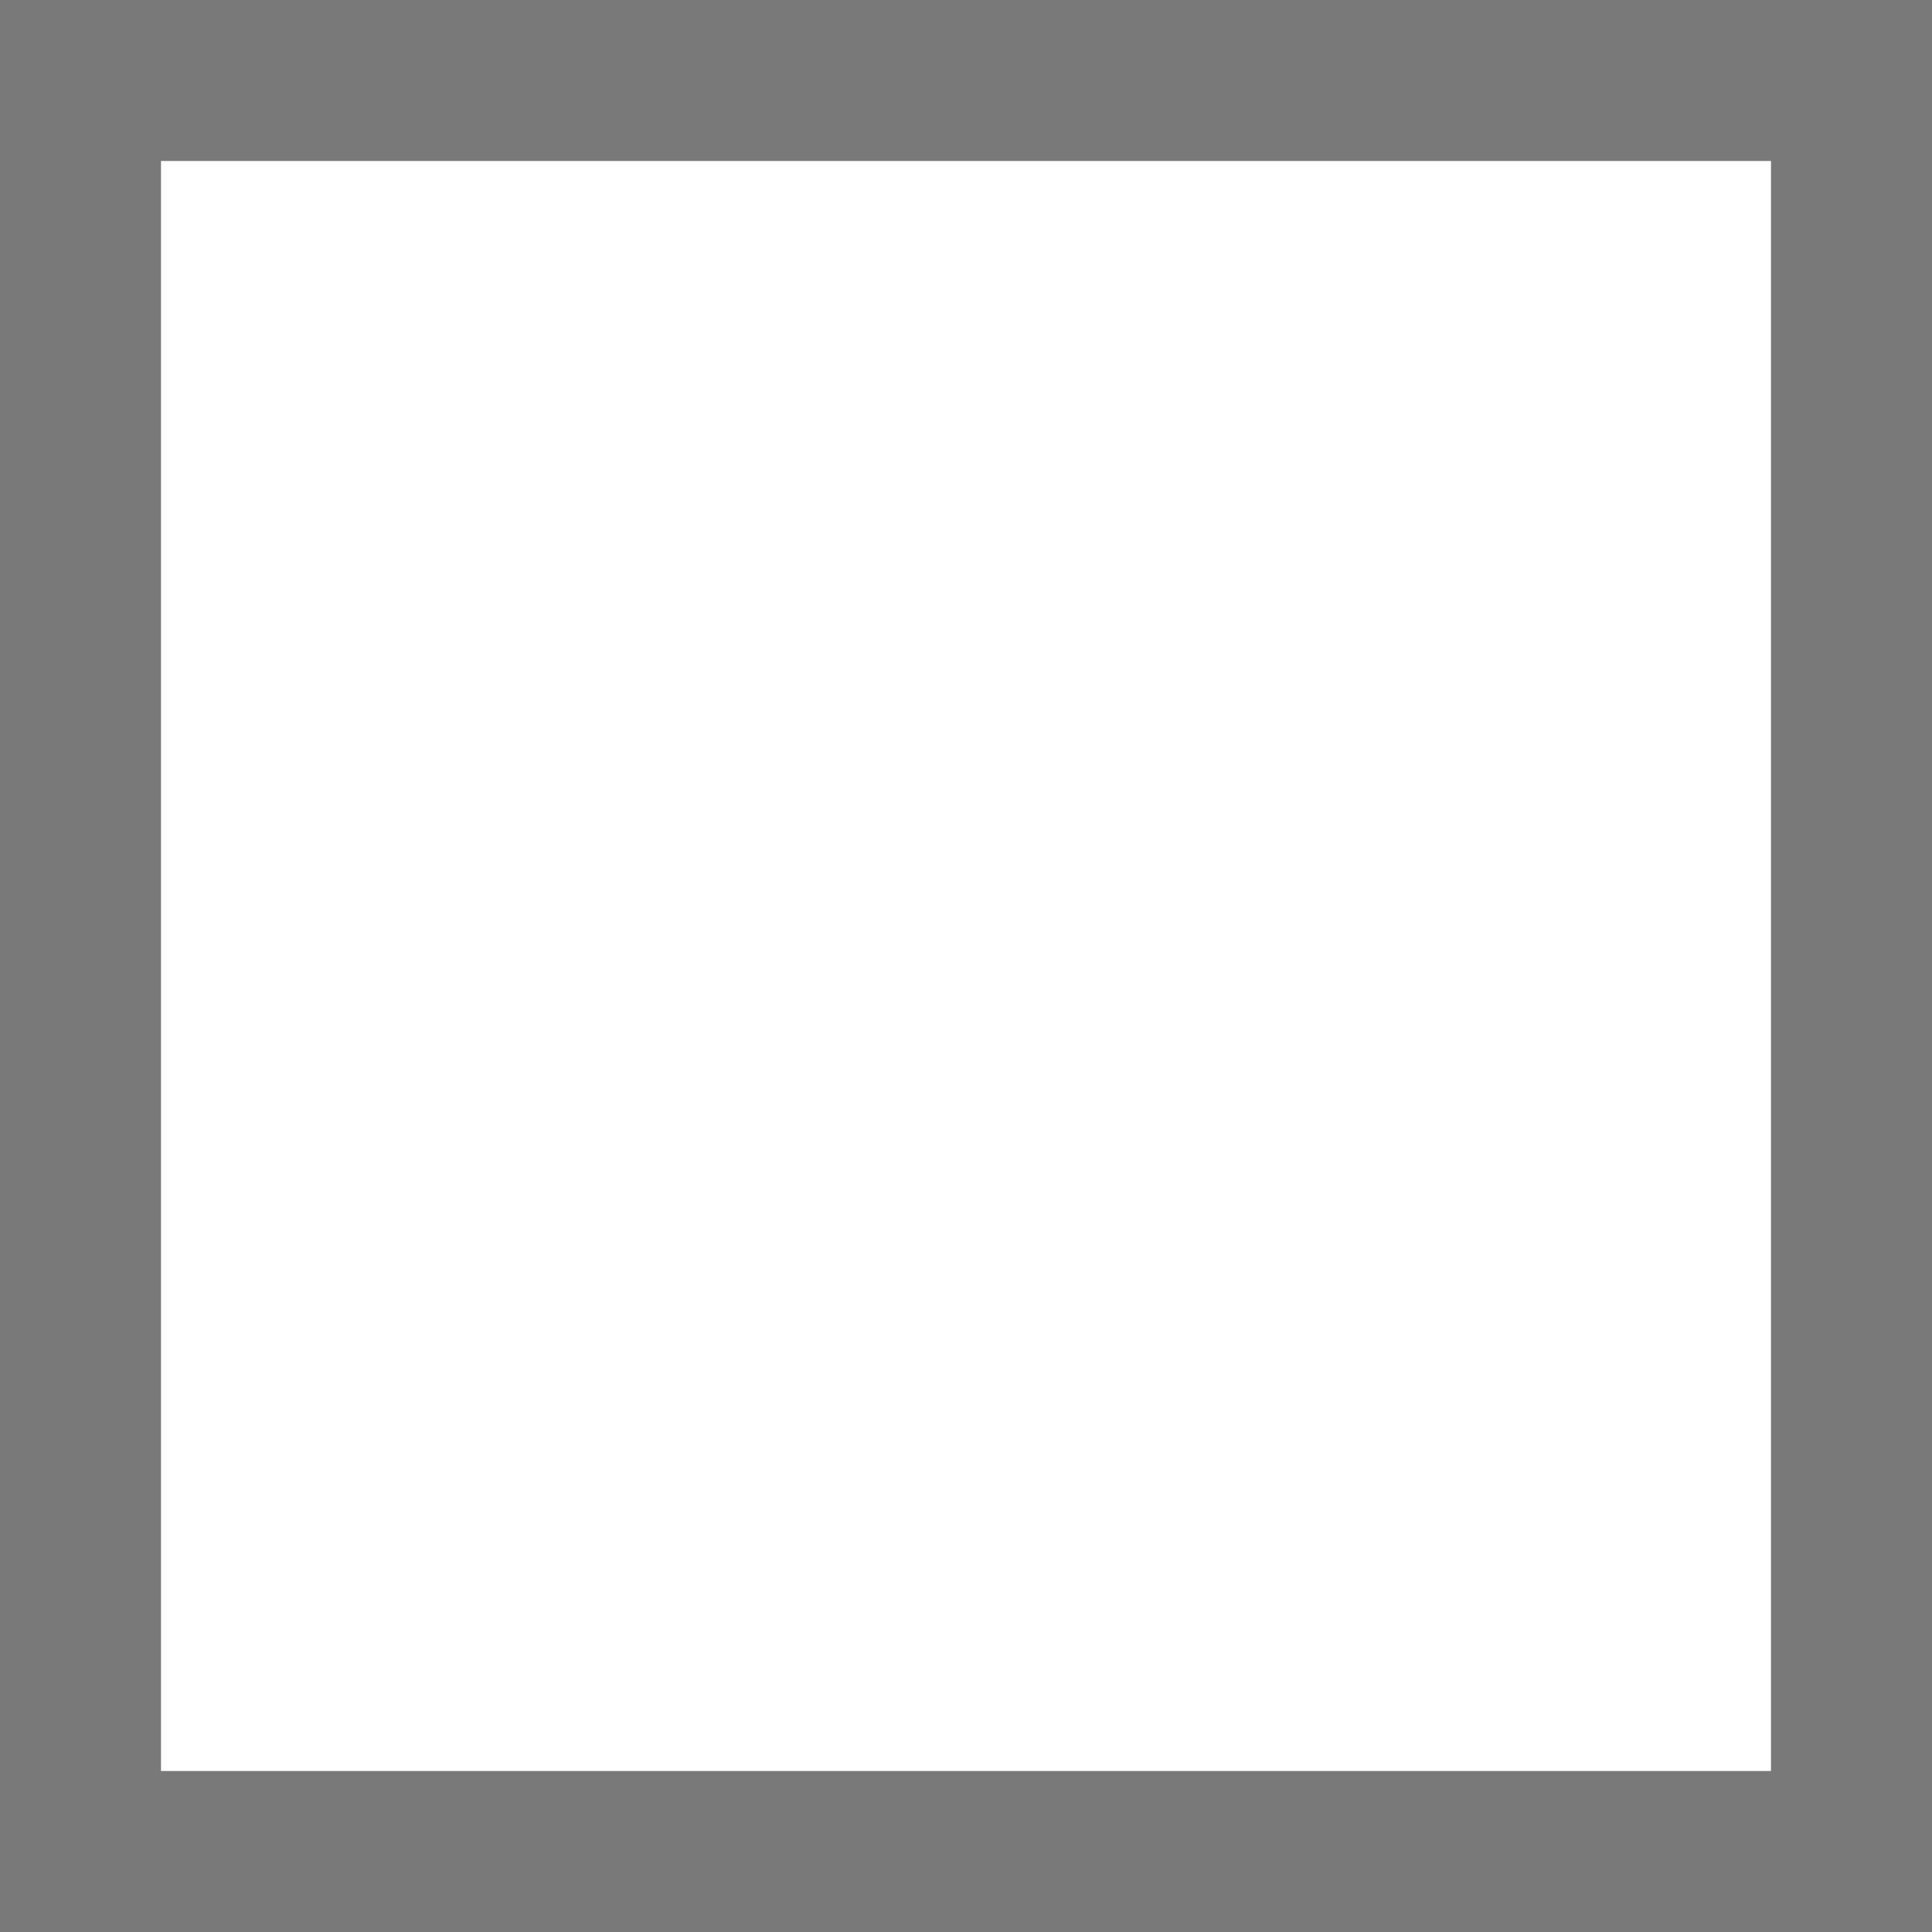
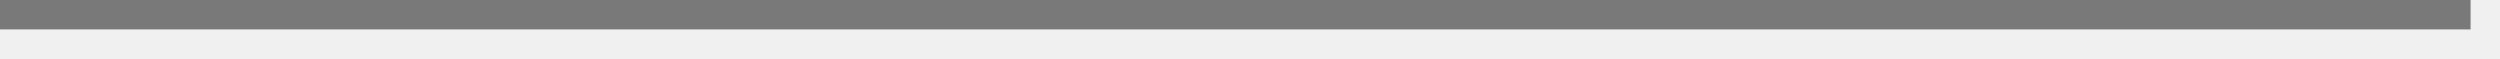
- <svg xmlns="http://www.w3.org/2000/svg" version="1.1" width="12px" height="12px" viewBox="122 815.5  12 12">
-   <path d="M 122.5 816  L 133.5 816  L 133.5 827  L 122.5 827  L 122.5 816  Z " fill-rule="nonzero" fill="#ffffff" stroke="none" />
-   <path d="M 122.5 816  L 133.5 816  L 133.5 827  L 122.5 827  L 122.5 816  Z " stroke-width="1" stroke="#797979" fill="none" />
+ <svg xmlns="http://www.w3.org/2000/svg" version="1.1" width="85px" height="2px">
+   <g transform="matrix(1 0 0 1 -365 -691 )">
+     <path d="M 365 691.5  L 449 691.5  " stroke-width="1" stroke="#797979" fill="none" />
+   </g>
</svg>
